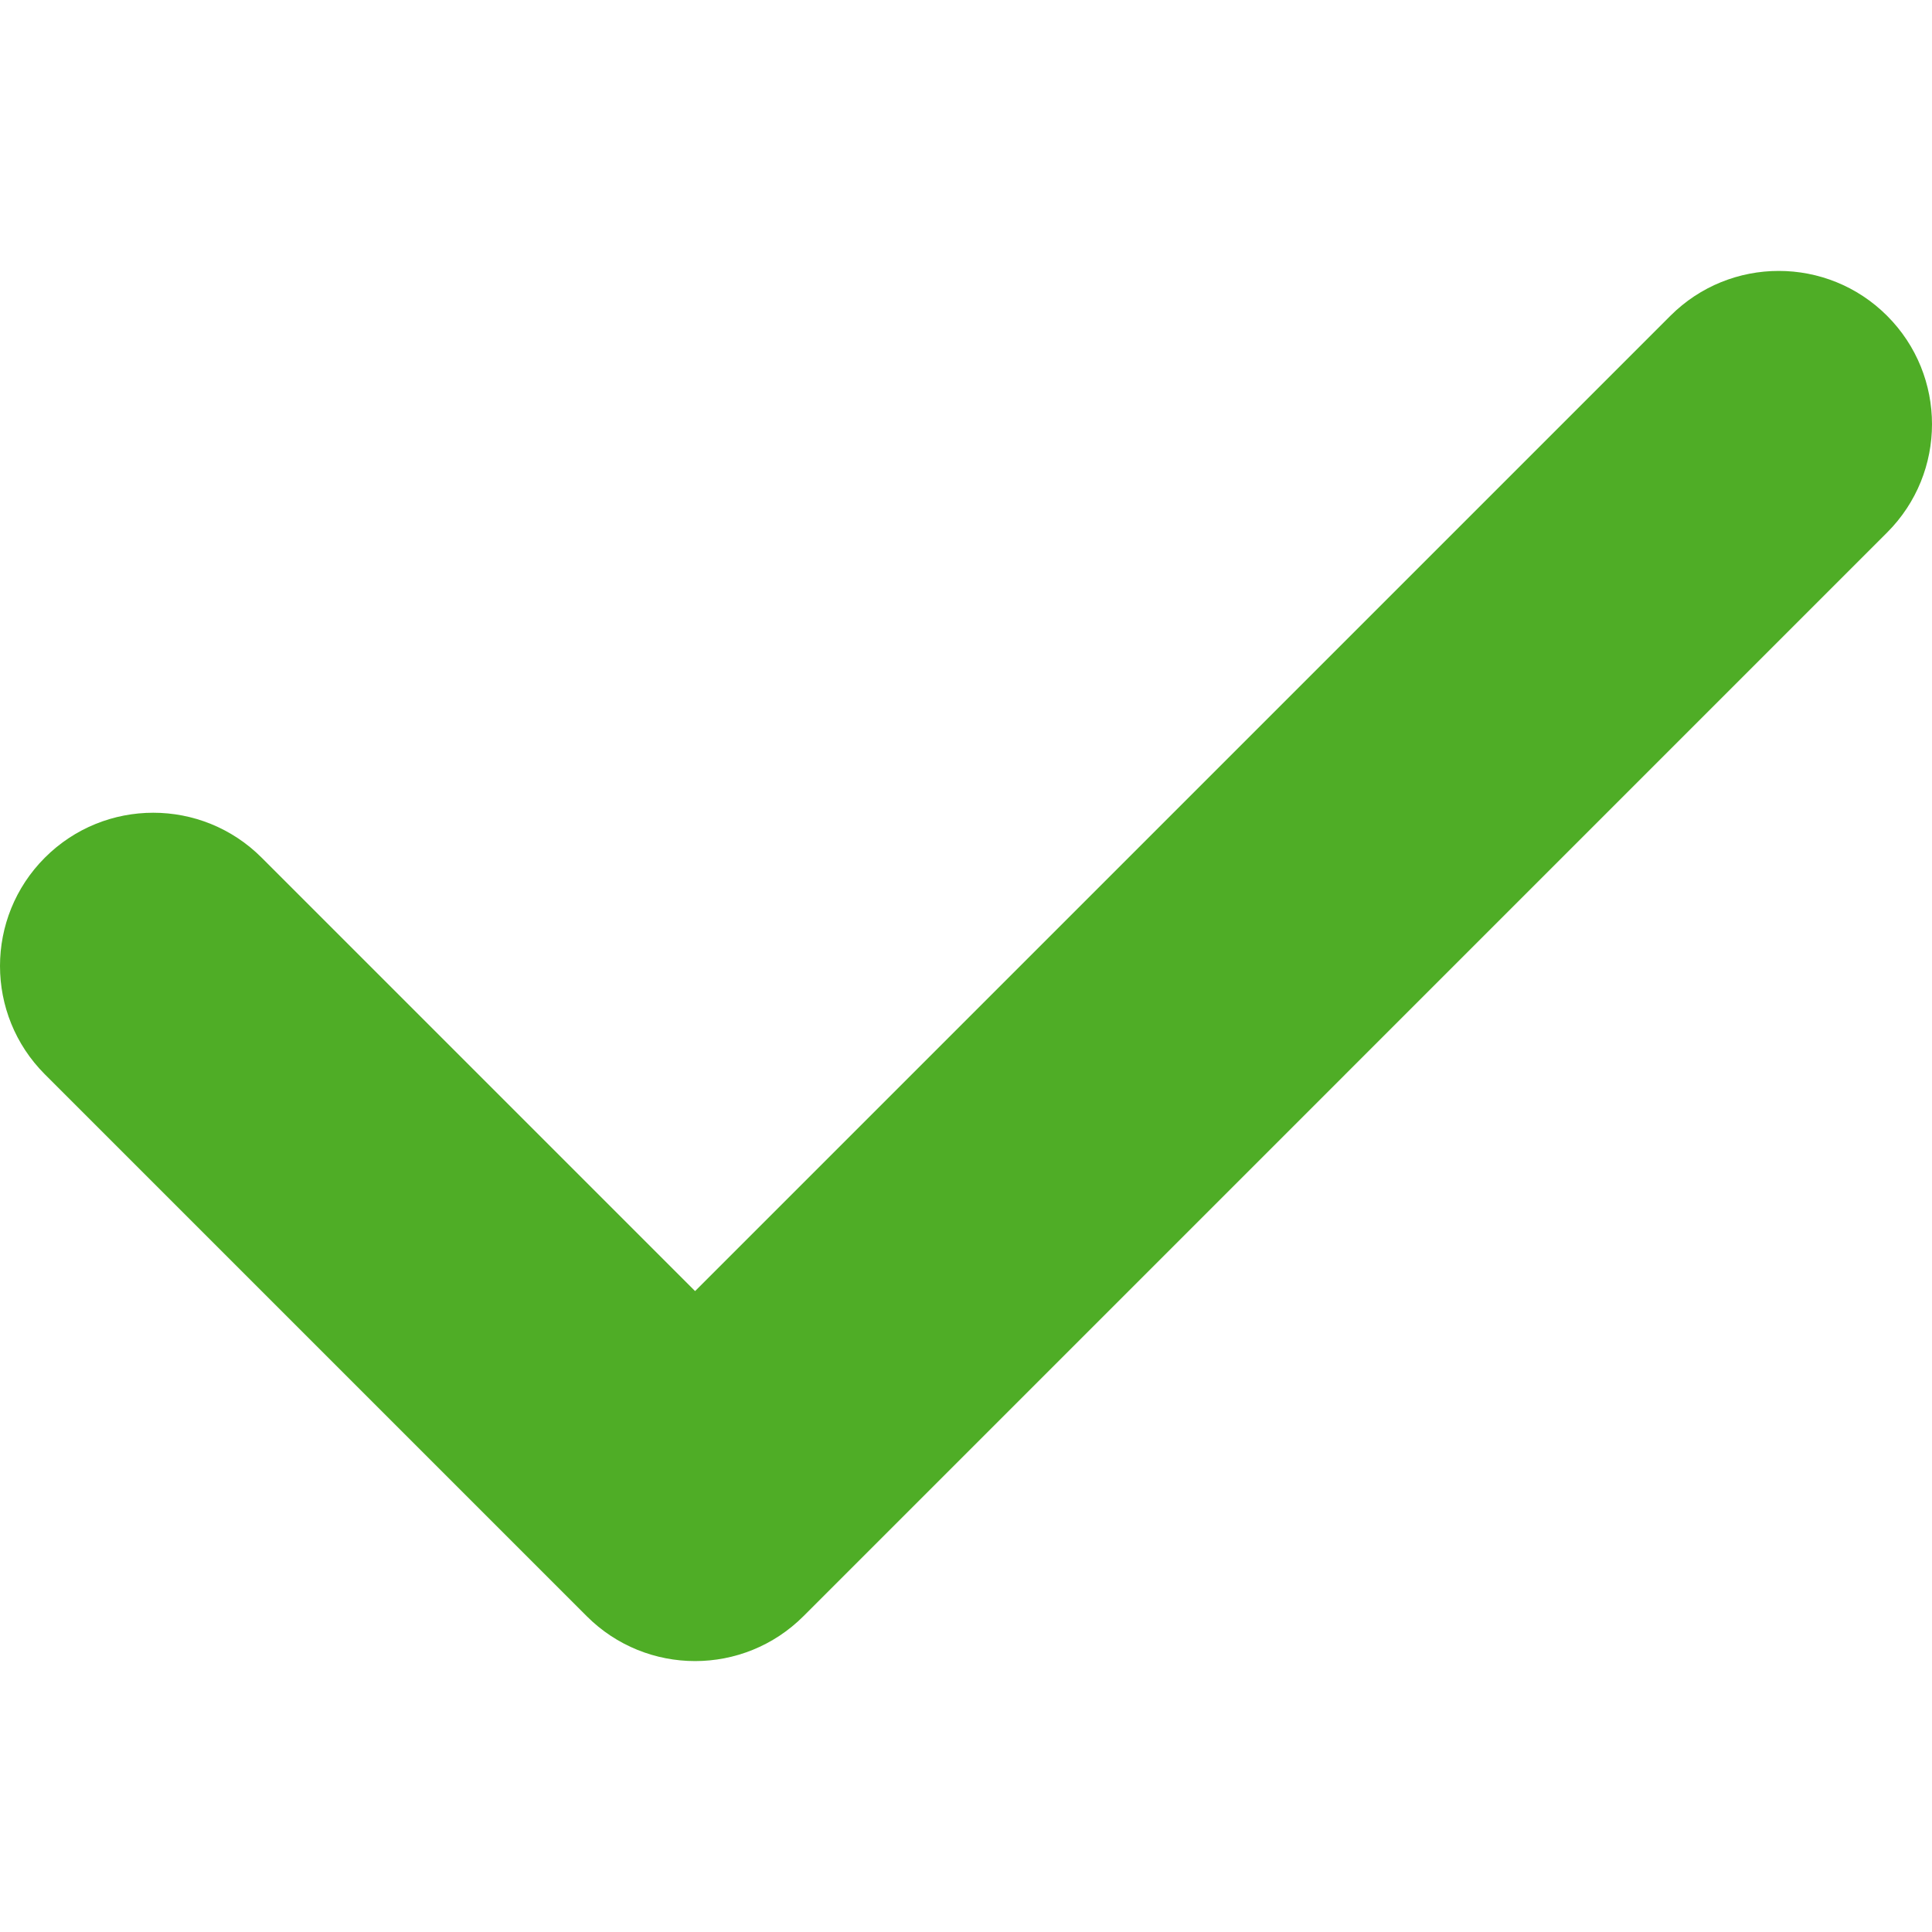
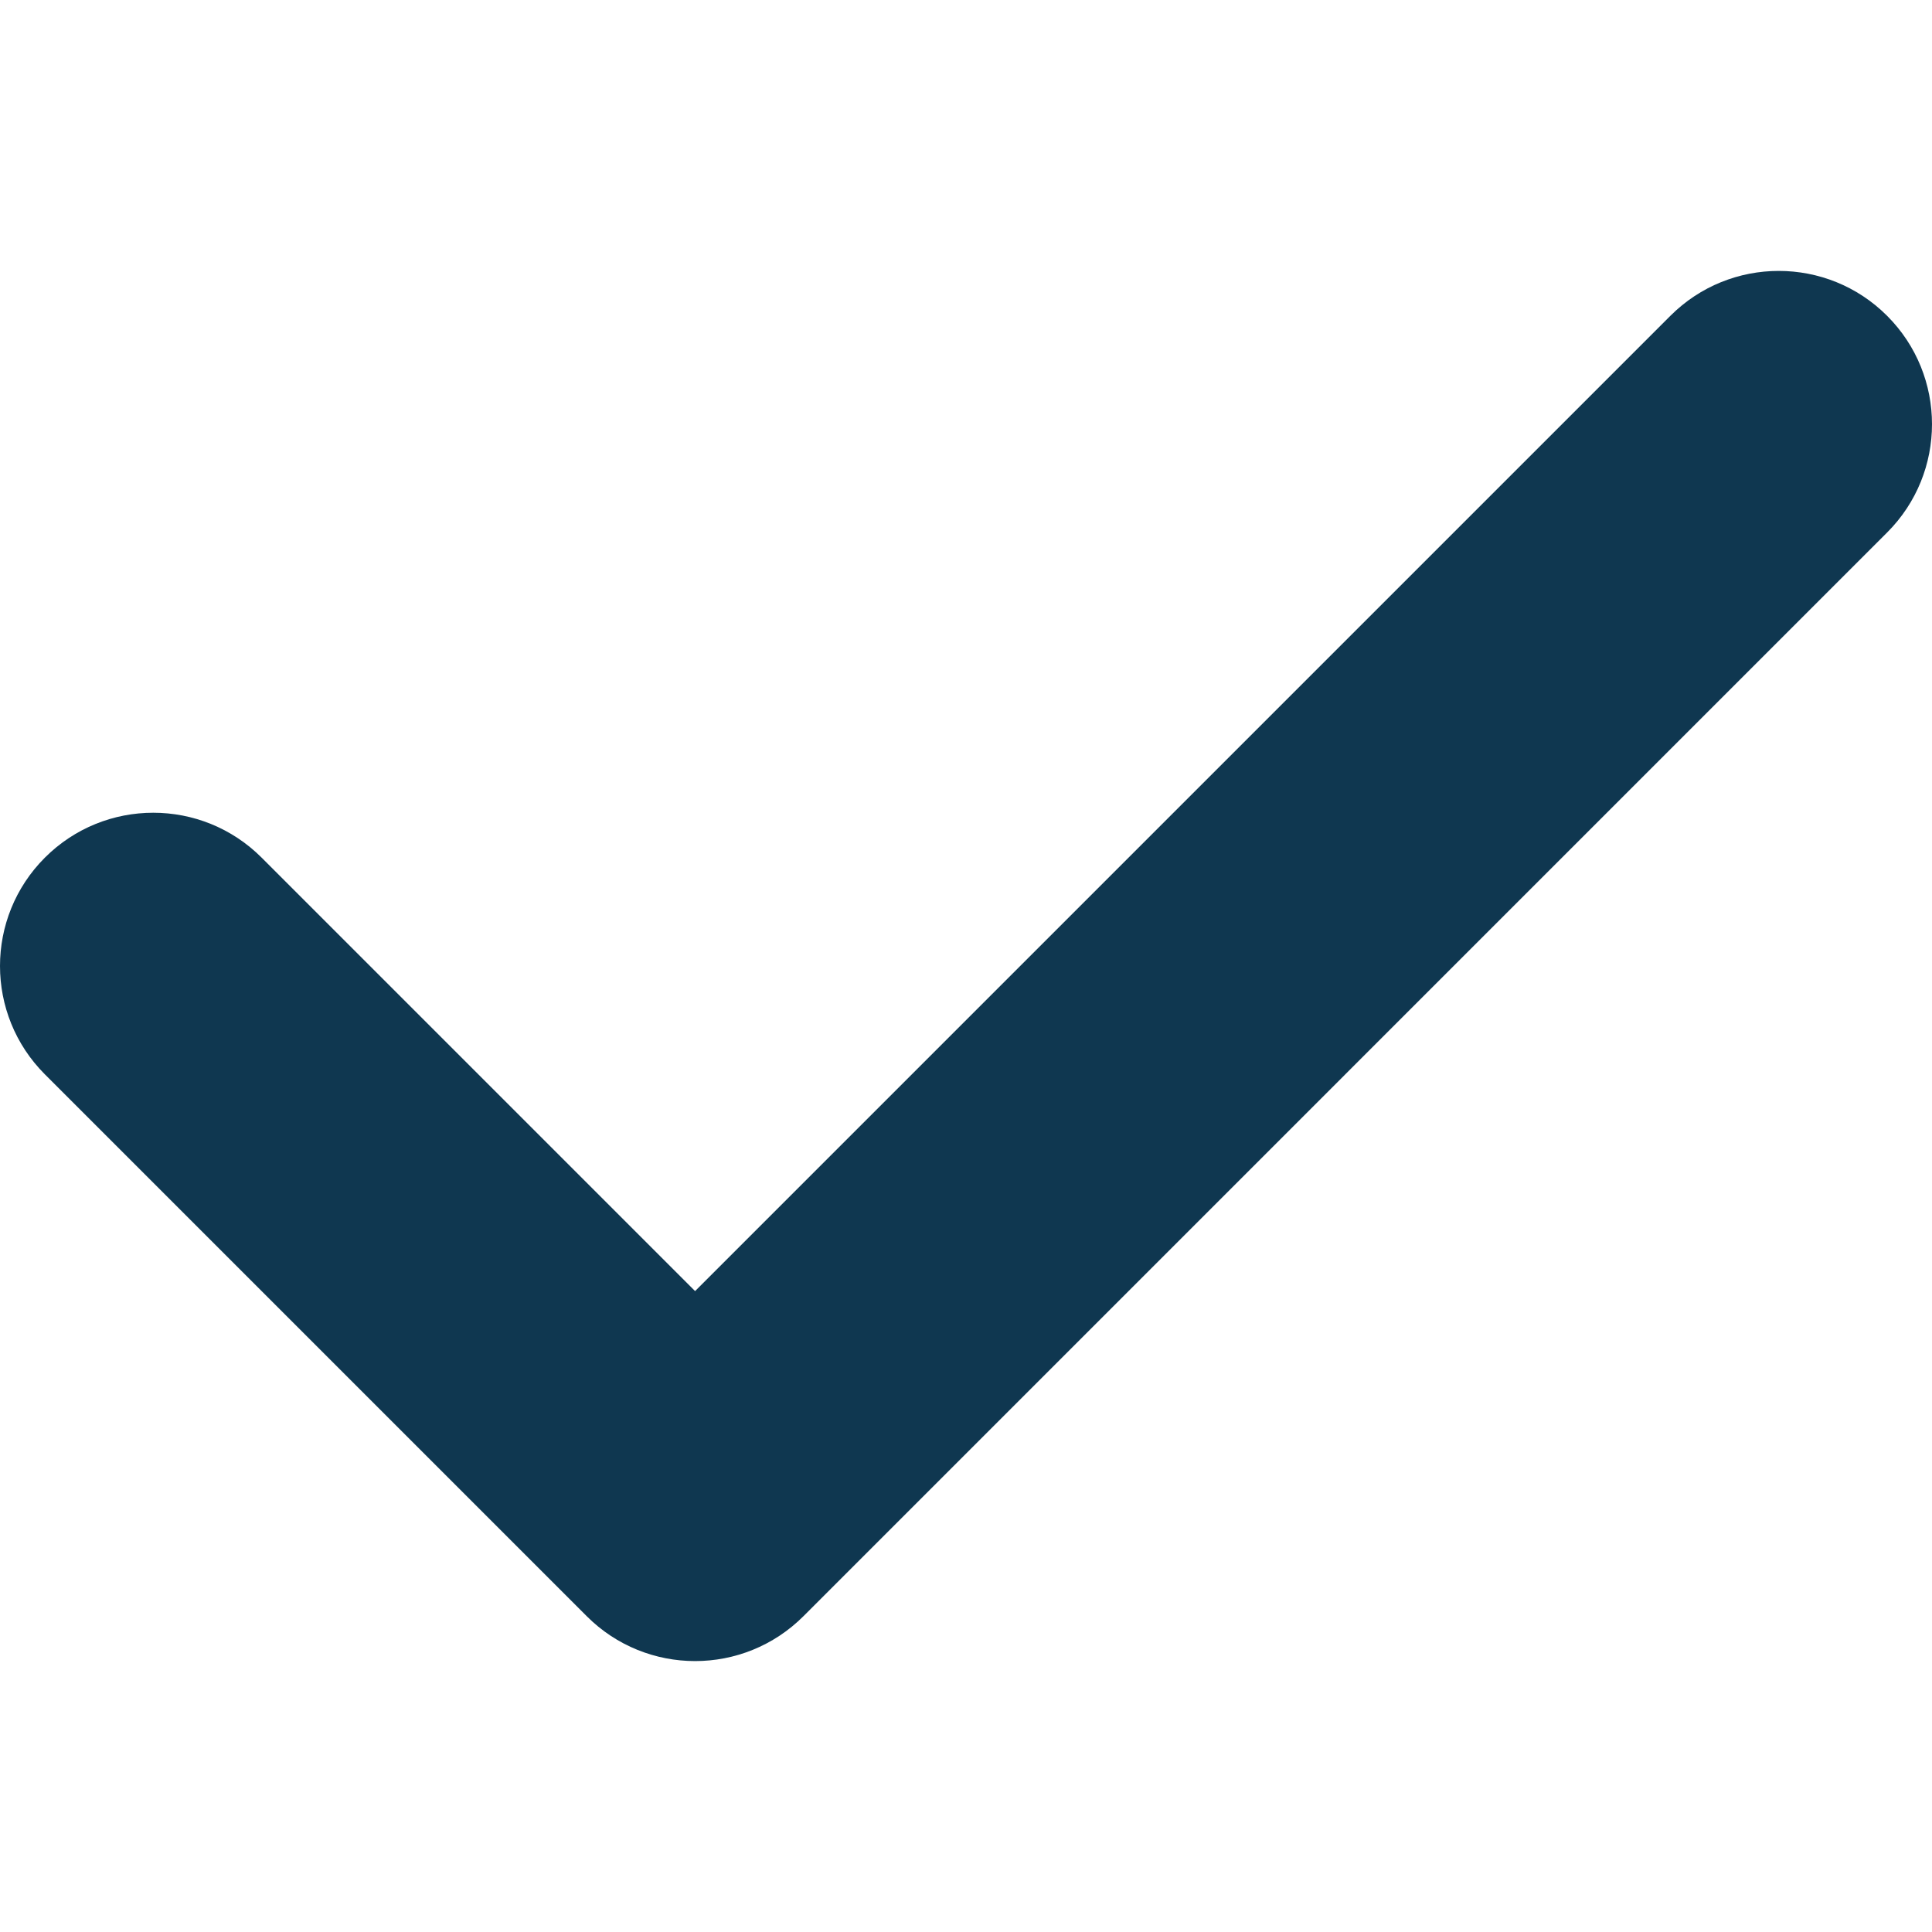
<svg xmlns="http://www.w3.org/2000/svg" version="1.1" id="Layer_1" x="0px" y="0px" viewBox="0 0 426.67 426.67" style="enable-background:new 0 0 426.67 426.67;" xml:space="preserve" width="512px" height="512px">
  <g>
-     <path d="M153.504,366.839c-8.657,0-17.323-3.302-23.927-9.911L9.914,237.265  c-13.218-13.218-13.218-34.645,0-47.863c13.218-13.218,34.645-13.218,47.863,0l95.727,95.727l215.39-215.386  c13.218-13.214,34.65-13.218,47.859,0c13.222,13.218,13.222,34.65,0,47.863L177.436,356.928  C170.827,363.533,162.165,366.839,153.504,366.839z" data-original="#F05228" class="active-path" data-old_color="#F05228" fill="#4FAD26" />
+     <path d="M153.504,366.839c-8.657,0-17.323-3.302-23.927-9.911L9.914,237.265  c-13.218-13.218-13.218-34.645,0-47.863c13.218-13.218,34.645-13.218,47.863,0l95.727,95.727l215.39-215.386  c13.218-13.214,34.65-13.218,47.859,0c13.222,13.218,13.222,34.65,0,47.863L177.436,356.928  C170.827,363.533,162.165,366.839,153.504,366.839z" data-original="#F05228" class="active-path" data-old_color="#F05228" fill="#0f3750" />
  </g>
</svg>
